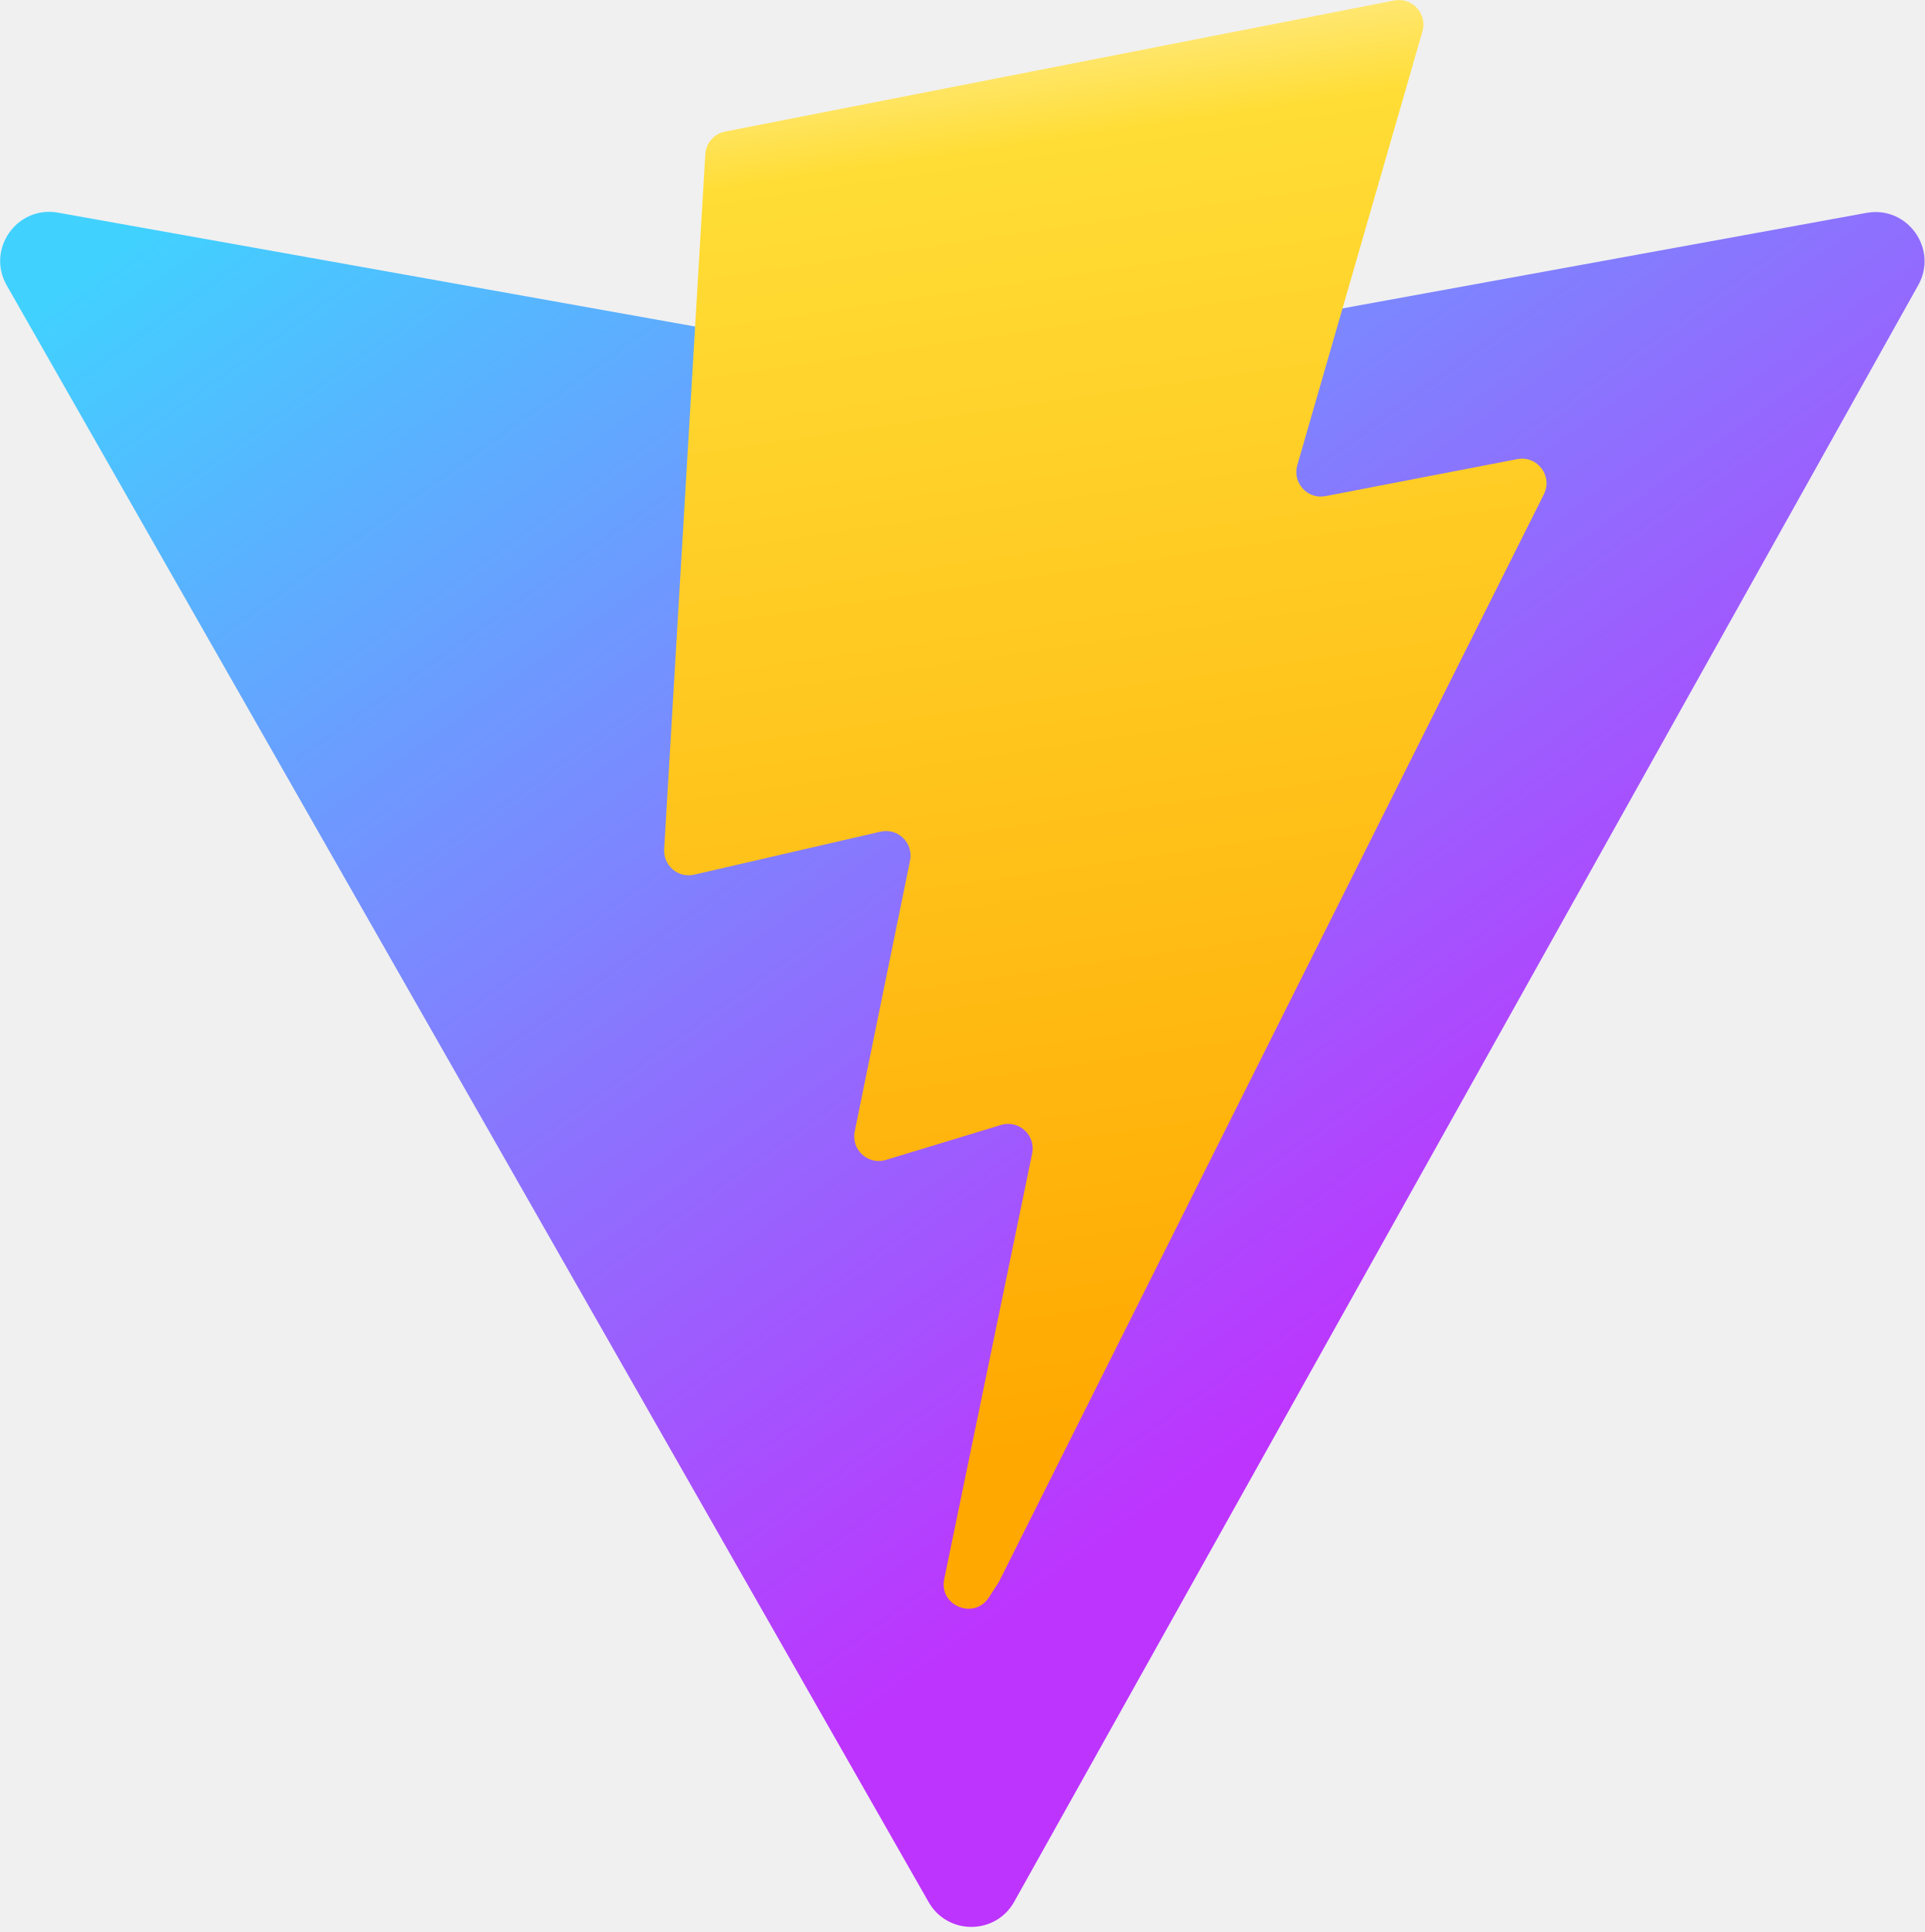
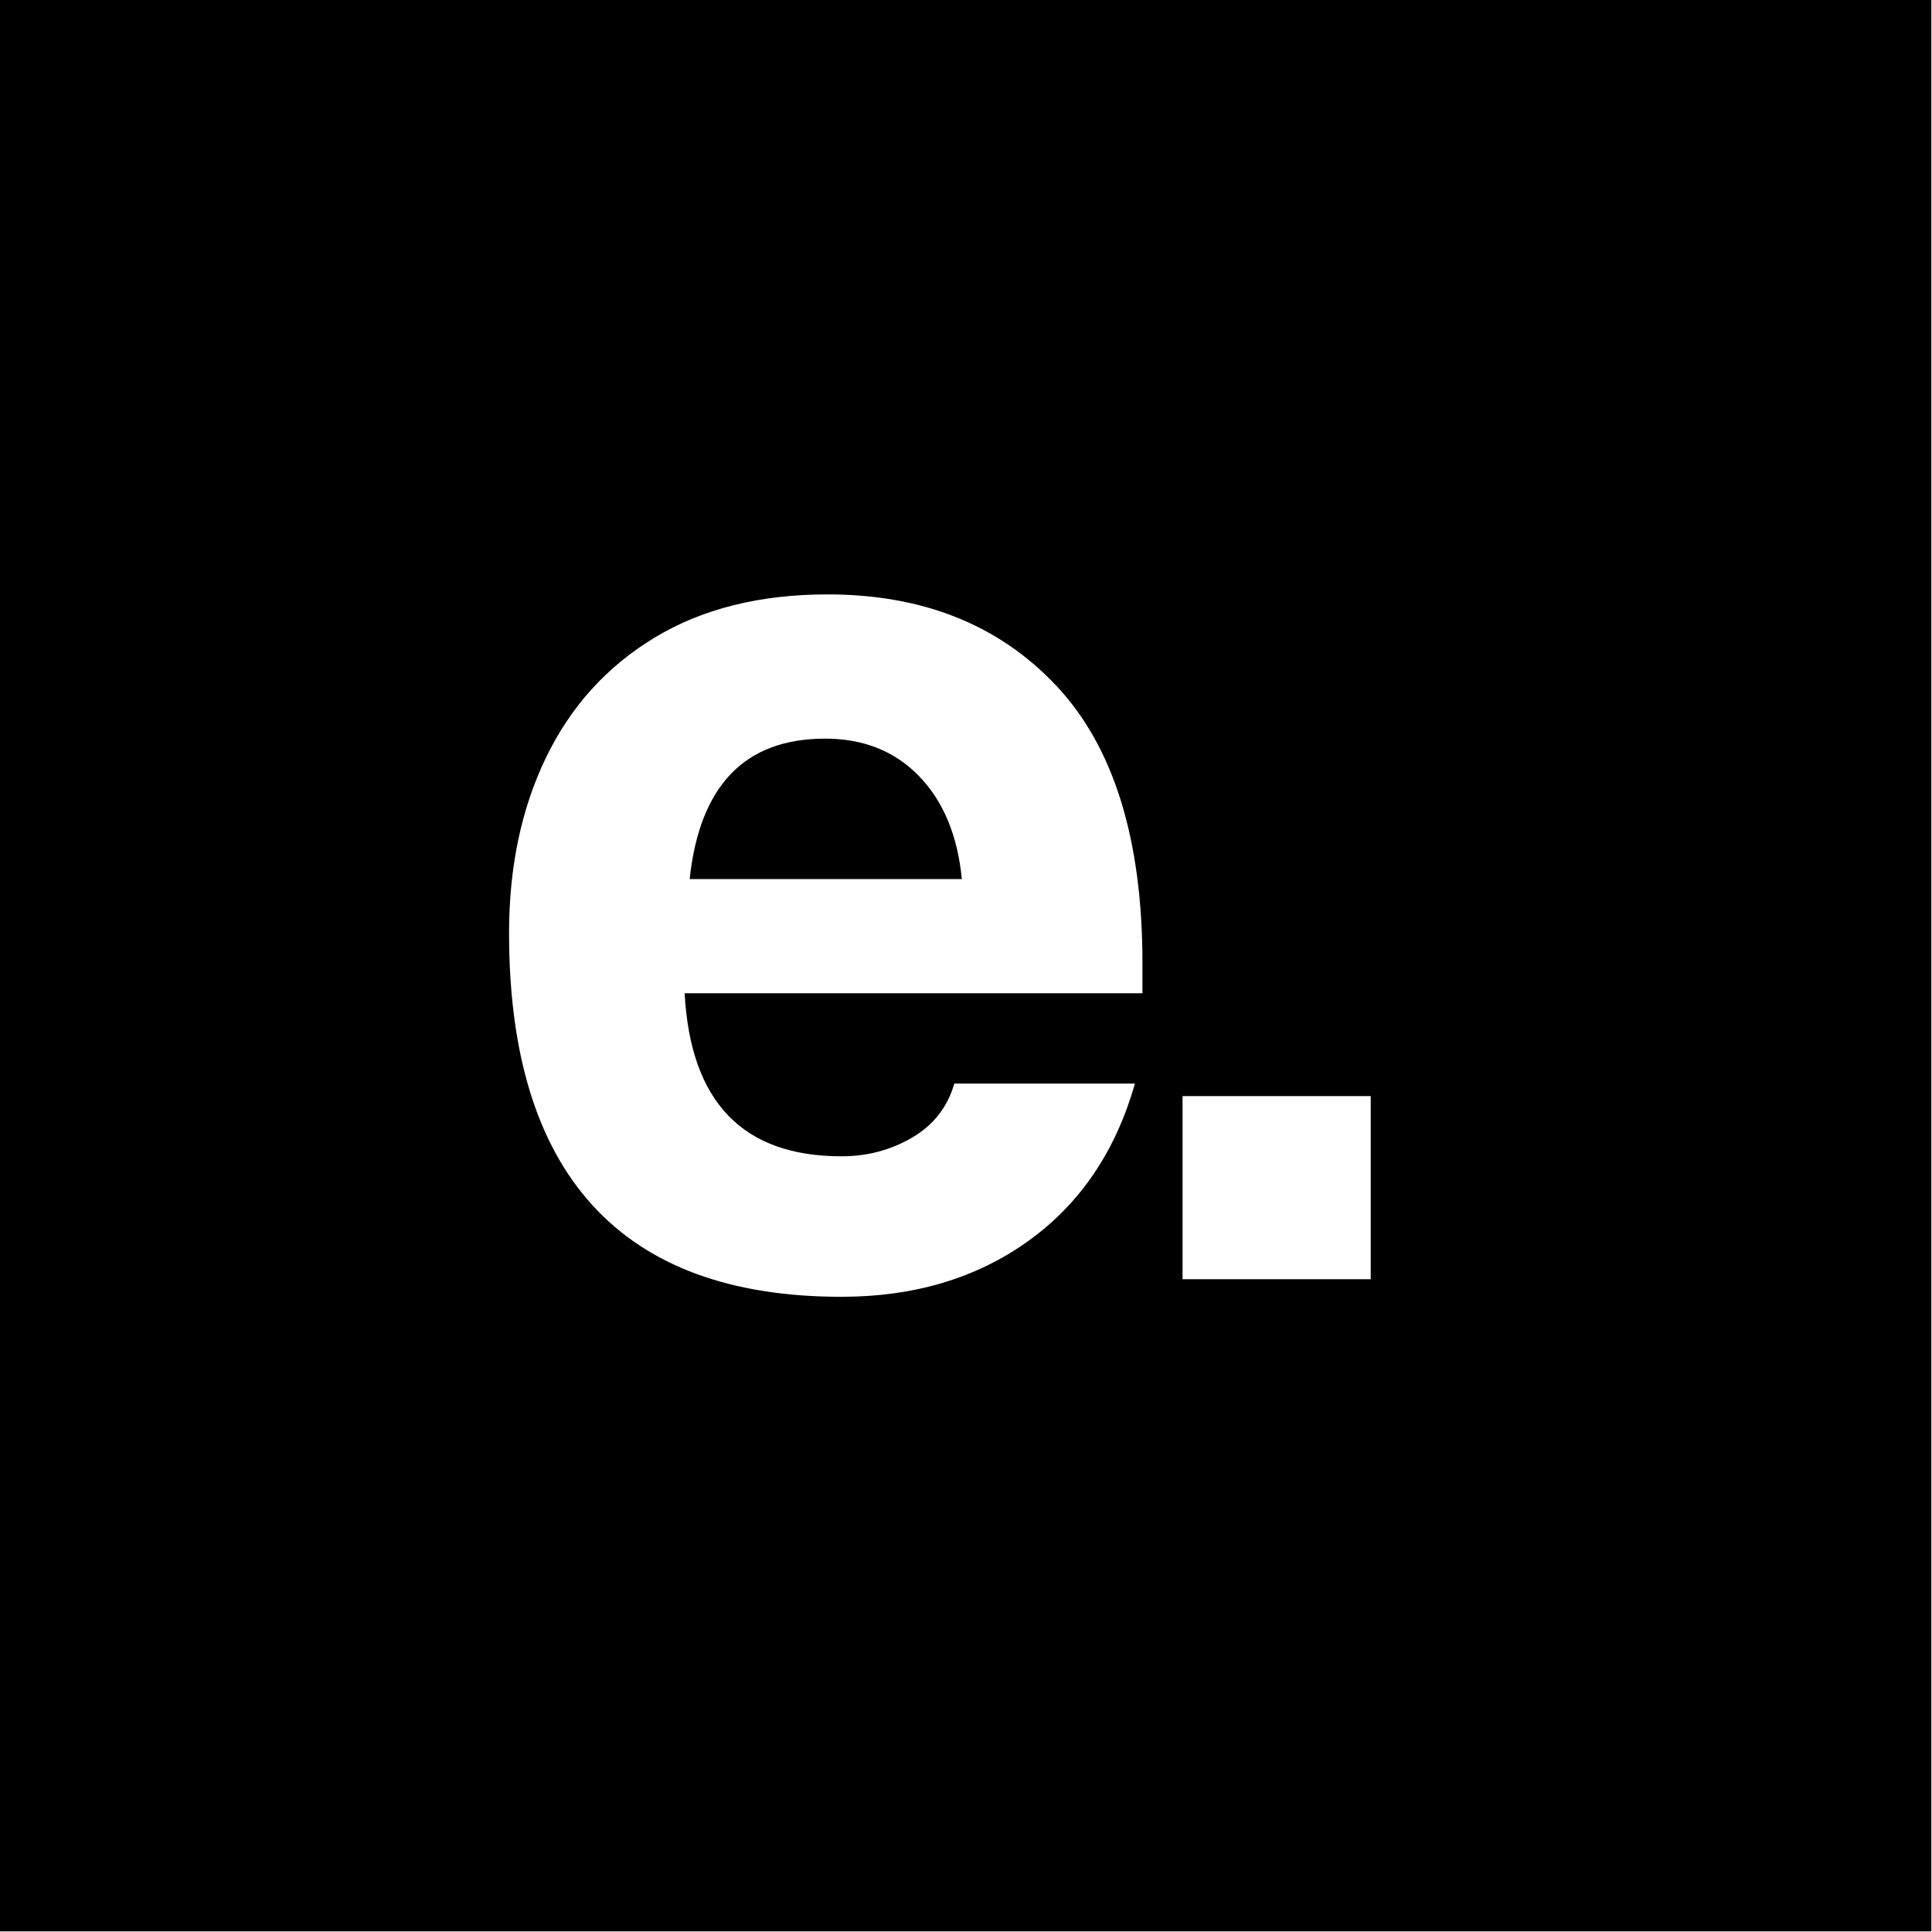
- <svg xmlns="http://www.w3.org/2000/svg" aria-hidden="true" role="img" class="iconify iconify--logos" width="31.88" height="32" preserveAspectRatio="xMidYMid meet" viewBox="0 0 256 257">
+ <svg xmlns="http://www.w3.org/2000/svg" width="1890" zoomAndPan="magnify" viewBox="0 0 1417.5 1417.5" height="1890" preserveAspectRatio="xMidYMid meet" version="1.2">
  <defs>
-     <linearGradient id="IconifyId1813088fe1fbc01fb466" x1="-.828%" x2="57.636%" y1="7.652%" y2="78.411%">
-       <stop offset="0%" stop-color="#41D1FF" />
-       <stop offset="100%" stop-color="#BD34FE" />
-     </linearGradient>
-     <linearGradient id="IconifyId1813088fe1fbc01fb467" x1="43.376%" x2="50.316%" y1="2.242%" y2="89.03%">
-       <stop offset="0%" stop-color="#FFEA83" />
-       <stop offset="8.333%" stop-color="#FFDD35" />
-       <stop offset="100%" stop-color="#FFA800" />
-     </linearGradient>
+     <clipPath id="1eab414e98">
+       <path d="M 0 0 L 1417 0 L 1417 1417 L 0 1417 Z M 0 0 " />
+     </clipPath>
  </defs>
-   <path fill="url(#IconifyId1813088fe1fbc01fb466)" d="M255.153 37.938L134.897 252.976c-2.483 4.44-8.862 4.466-11.382.048L.875 37.958c-2.746-4.814 1.371-10.646 6.827-9.67l120.385 21.517a6.537 6.537 0 0 0 2.322-.004l117.867-21.483c5.438-.991 9.574 4.796 6.877 9.62Z" />
-   <path fill="url(#IconifyId1813088fe1fbc01fb467)" d="M185.432.063L96.44 17.501a3.268 3.268 0 0 0-2.634 3.014l-5.474 92.456a3.268 3.268 0 0 0 3.997 3.378l24.777-5.718c2.318-.535 4.413 1.507 3.936 3.838l-7.361 36.047c-.495 2.426 1.782 4.5 4.151 3.78l15.304-4.649c2.372-.72 4.652 1.36 4.15 3.788l-11.698 56.621c-.732 3.542 3.979 5.473 5.943 2.437l1.313-2.028l72.516-144.72c1.215-2.423-.88-5.186-3.54-4.672l-25.505 4.922c-2.396.462-4.435-1.77-3.759-4.114l16.646-57.705c.677-2.35-1.37-4.583-3.769-4.113Z" />
+   <g id="409466eae6">
+     <path style=" stroke:none;fill-rule:nonzero;fill:#ffffff;fill-opacity:1;" d="M 0 0 L 1417 0 L 1417 1417 L 0 1417 Z M 0 0 " />
+     <g clip-rule="nonzero" clip-path="url(#1eab414e98)">
+       <path style=" stroke:none;fill-rule:nonzero;fill:#000000;fill-opacity:1;" d="M 0 0 L 1417.176 0 L 1417.176 1417.176 L 0 1417.176 Z M 0 0 " />
+     </g>
+     <g style="fill:#ffffff;fill-opacity:1;">
+       <g transform="translate(352.3207, 938.5607)">
+         <path style="stroke:none" d="M 265.031 -90.188 C 284.051 -90.188 301.379 -94.785 317.016 -103.984 C 332.66 -113.191 342.938 -126.383 347.844 -143.562 L 480.359 -143.562 C 466.254 -93.863 440.18 -55.363 402.141 -28.062 C 364.109 -0.758 318.406 12.891 265.031 12.891 C 184.051 12.891 123.16 -9.5 82.359 -54.281 C 41.566 -99.07 21.172 -165.641 21.172 -253.984 C 21.172 -302.453 30.219 -345.395 48.312 -382.812 C 66.406 -420.238 92.938 -449.535 127.906 -470.703 C 162.875 -491.867 205.207 -502.453 254.906 -502.453 C 324.844 -502.453 380.82 -480.055 422.844 -435.266 C 464.875 -390.484 485.891 -322.695 485.891 -231.906 L 485.891 -209.812 L 150 -209.812 C 154.289 -130.062 192.633 -90.188 265.031 -90.188 Z M 253.062 -396.625 C 194.164 -396.625 161.035 -362.27 153.672 -293.562 L 353.375 -293.562 C 350.301 -325.457 339.867 -350.609 322.078 -369.016 C 304.285 -387.422 281.281 -396.625 253.062 -396.625 Z M 253.062 -396.625 " />
+       </g>
+     </g>
+     <g style="fill:#ffffff;fill-opacity:1;">
+       <g transform="translate(808.7609, 938.5607)">
+         <path style="stroke:none" d="M 58.891 0 L 58.891 -134.359 L 196.938 -134.359 L 196.938 0 Z M 58.891 0 " />
+       </g>
+     </g>
+   </g>
</svg>
